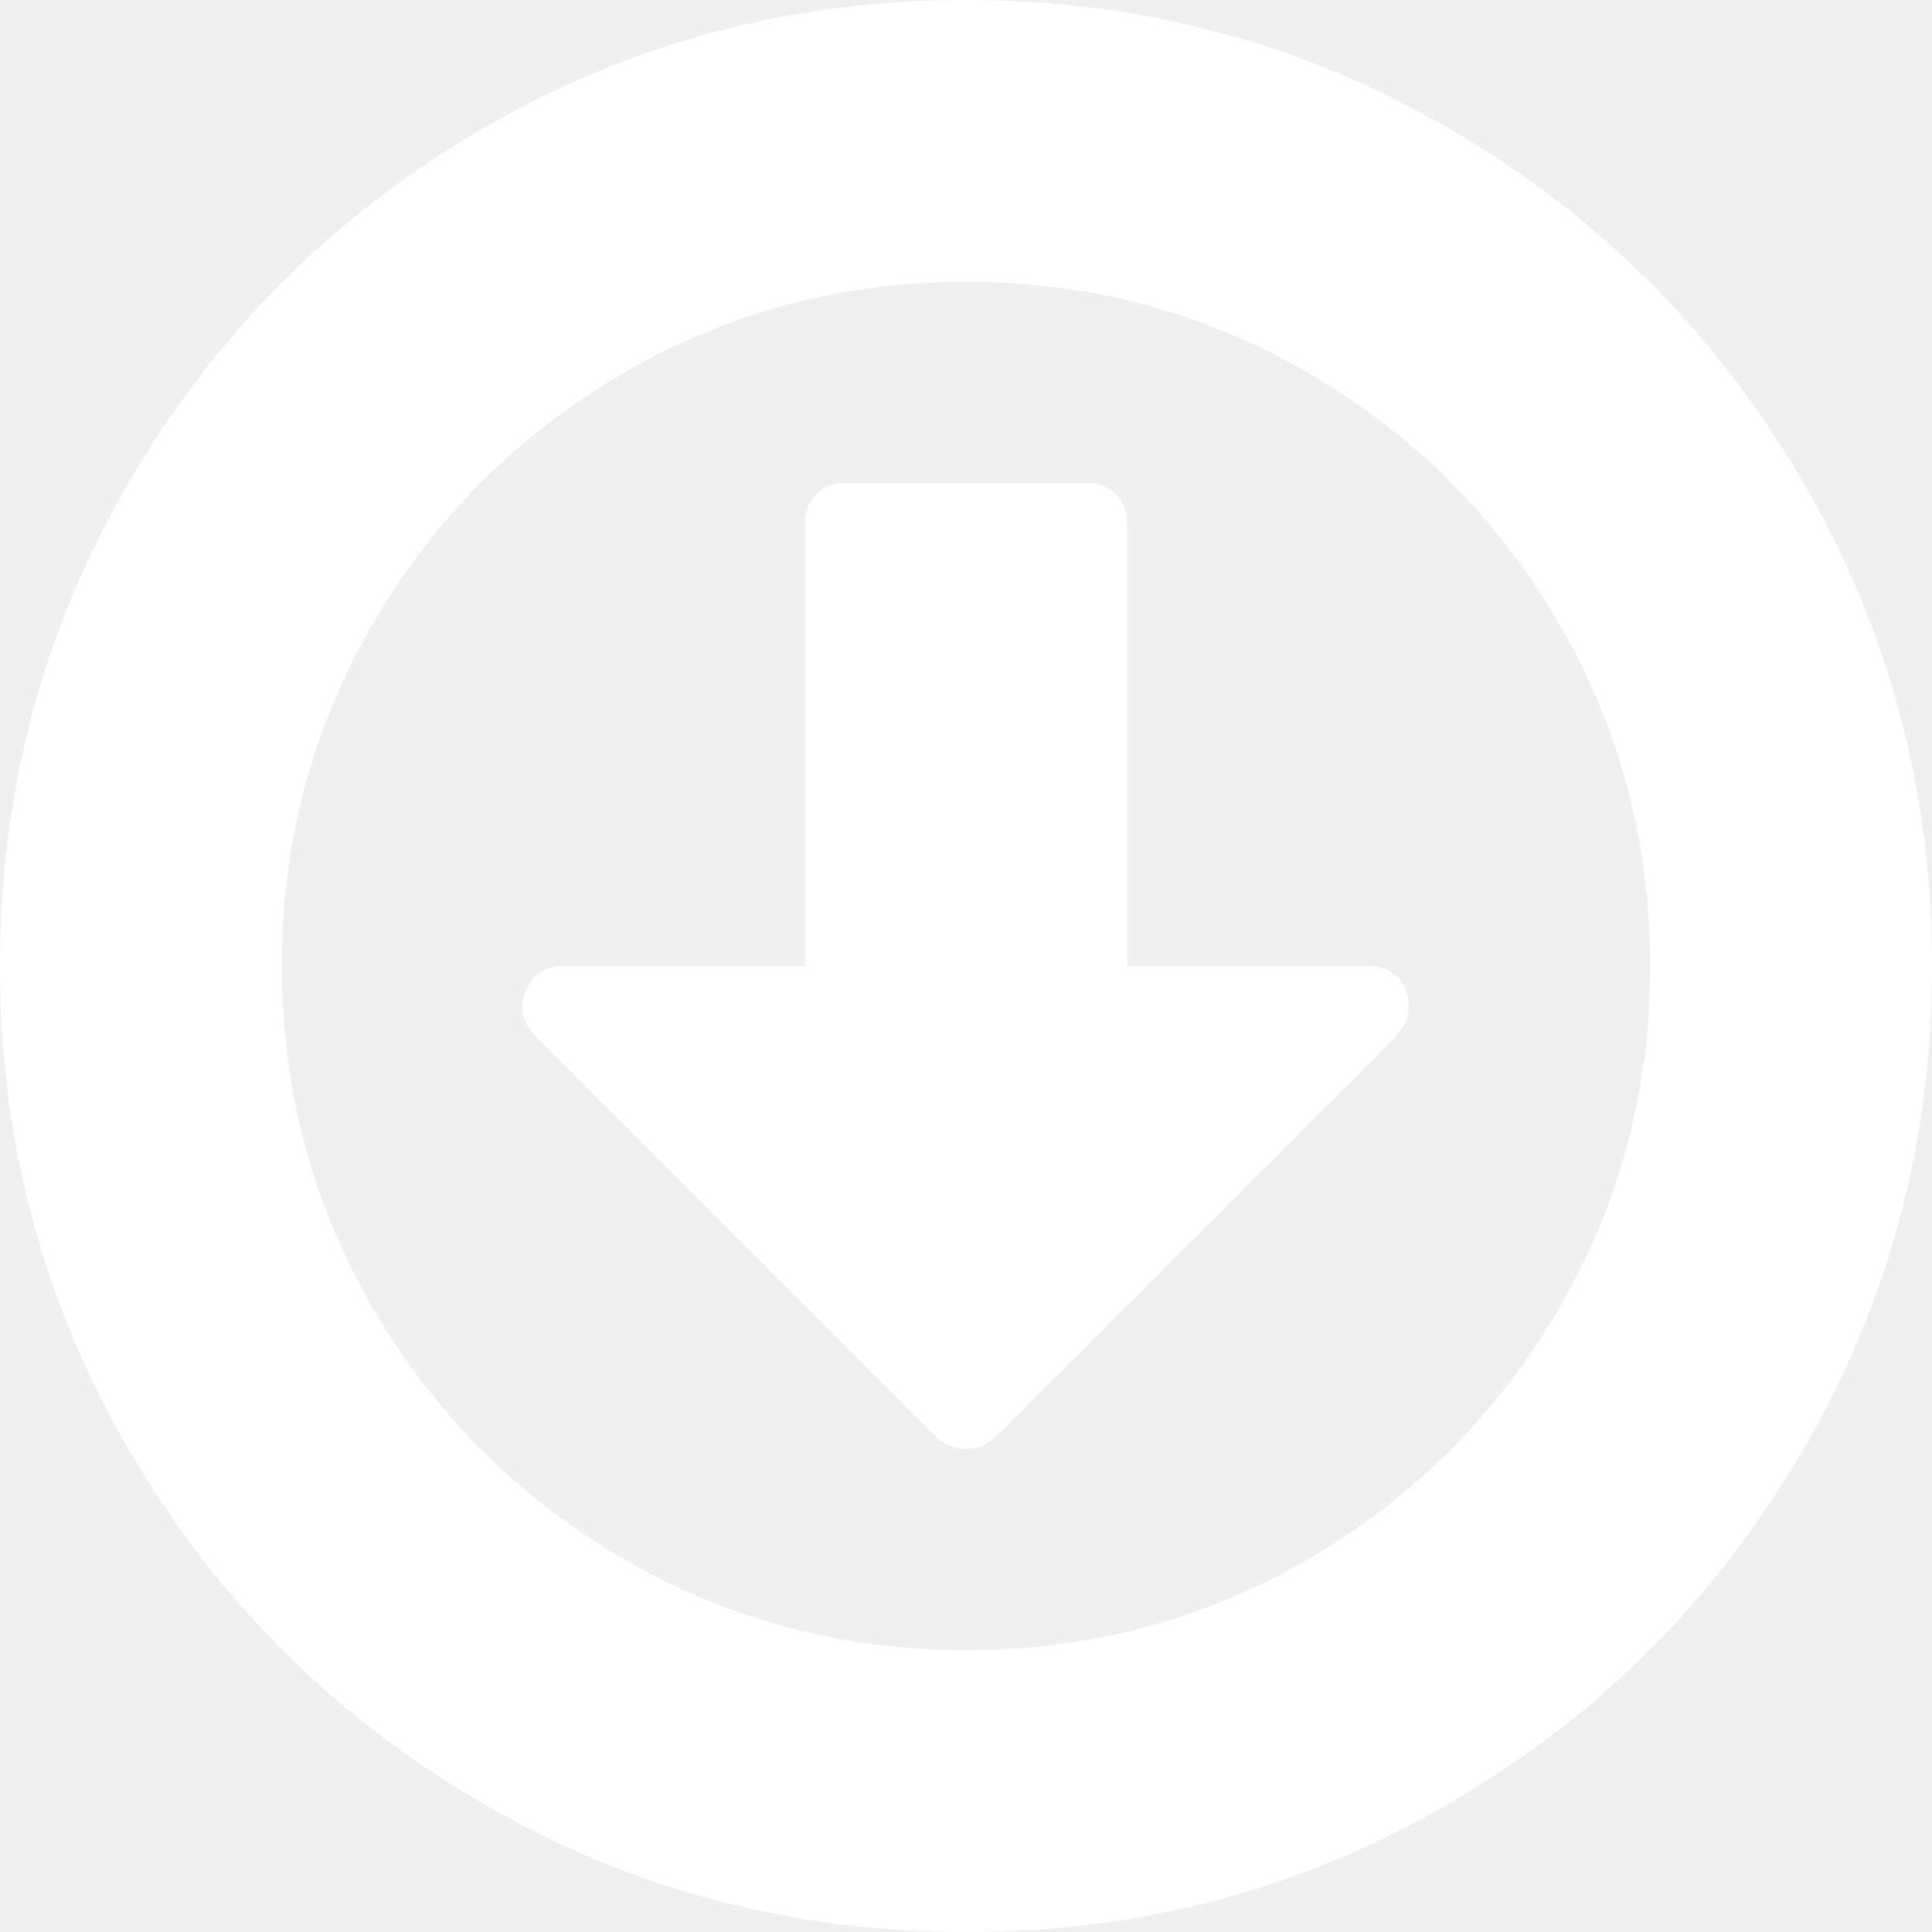
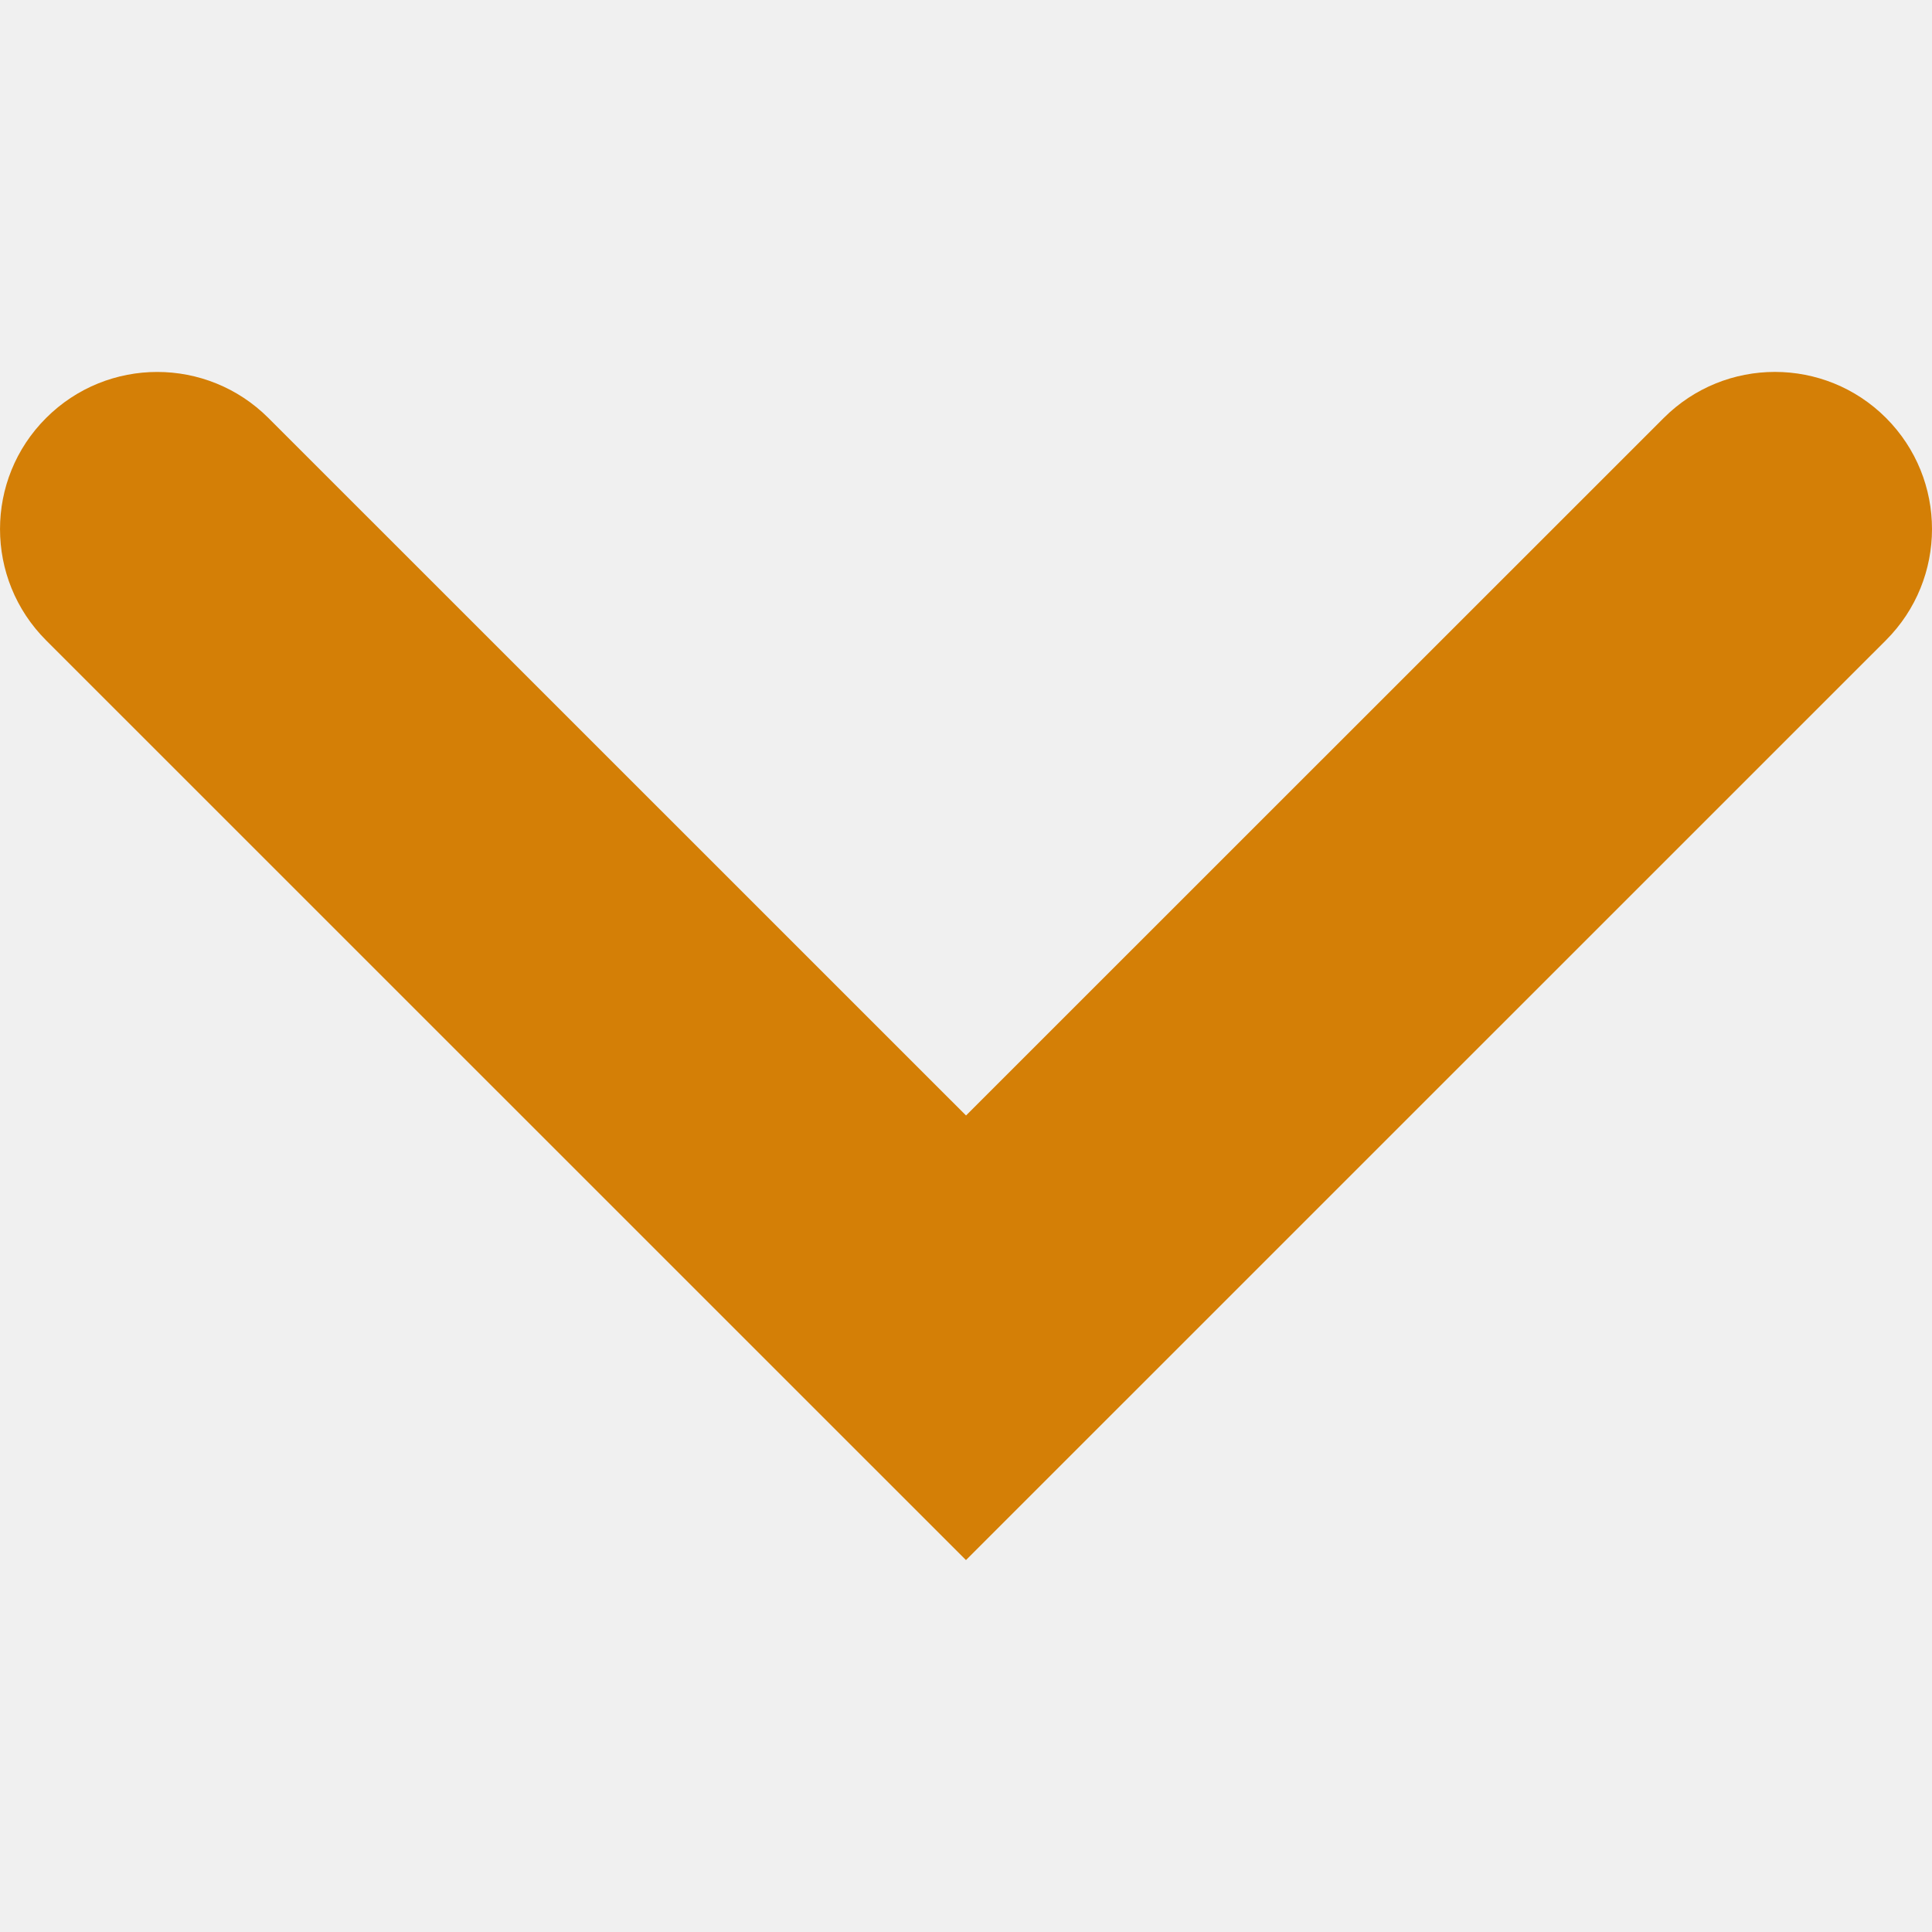
- <svg xmlns="http://www.w3.org/2000/svg" version="1.1" id="Capa_1" x="0px" y="0px" width="512px" height="512px" viewBox="0 0 438.533 438.533" style="enable-background:new 0 0 438.533 438.533;" xml:space="preserve">
+ <svg xmlns="http://www.w3.org/2000/svg" version="1.1" id="Capa_1" x="0px" y="0px" width="512px" height="512px" viewBox="0 0 30.727 30.727" style="enable-background:new 0 0 30.727 30.727;" xml:space="preserve">
  <g>
    <g>
-       <g>
-         <path d="M409.133,109.203c-19.608-33.592-46.205-60.189-79.798-79.796C295.736,9.801,259.058,0,219.273,0    c-39.781,0-76.47,9.801-110.063,29.407c-33.595,19.604-60.192,46.201-79.8,79.796C9.801,142.8,0,179.489,0,219.267    c0,39.78,9.804,76.463,29.407,110.062c19.607,33.592,46.204,60.189,79.799,79.798c33.597,19.605,70.283,29.407,110.063,29.407    s76.47-9.802,110.065-29.407c33.593-19.602,60.189-46.206,79.795-79.798c19.603-33.596,29.403-70.284,29.403-110.062    C438.533,179.485,428.732,142.795,409.133,109.203z M353.742,297.208c-13.894,23.791-32.736,42.633-56.527,56.534    c-23.791,13.894-49.771,20.834-77.945,20.834c-28.167,0-54.149-6.94-77.943-20.834c-23.791-13.901-42.633-32.743-56.527-56.534    c-13.897-23.791-20.843-49.772-20.843-77.941c0-28.171,6.949-54.152,20.843-77.943c13.891-23.791,32.738-42.637,56.527-56.53    c23.791-13.895,49.772-20.84,77.943-20.84c28.173,0,54.154,6.945,77.945,20.84c23.791,13.894,42.634,32.739,56.527,56.53    c13.895,23.791,20.838,49.772,20.838,77.943C374.58,247.436,367.637,273.417,353.742,297.208z" data-original="#000000" class="active-path" data-old_color="#000000" fill="#FFFFFF" />
-         <path d="M310.633,219.267H255.82V118.763c0-2.666-0.862-4.853-2.573-6.567c-1.704-1.709-3.895-2.568-6.557-2.568h-54.823    c-2.664,0-4.854,0.859-6.567,2.568c-1.714,1.715-2.57,3.901-2.57,6.567v100.5h-54.819c-4.186,0-7.042,1.905-8.566,5.709    c-1.524,3.621-0.854,6.947,1.999,9.996l91.363,91.361c2.096,1.711,4.283,2.567,6.567,2.567c2.281,0,4.471-0.856,6.569-2.567    l91.077-91.073c1.902-2.283,2.851-4.576,2.851-6.852c0-2.662-0.855-4.853-2.573-6.57    C315.489,220.122,313.299,219.267,310.633,219.267z" data-original="#000000" class="active-path" data-old_color="#000000" fill="#FFFFFF" />
-       </g>
+       <path d="M29.994,10.183L15.363,24.812L0.733,10.184c-0.977-0.978-0.977-2.561,0-3.536c0.977-0.977,2.559-0.976,3.536,0   l11.095,11.093L26.461,6.647c0.977-0.976,2.559-0.976,3.535,0C30.971,7.624,30.971,9.206,29.994,10.183z" data-original="#000000" class="active-path" data-old_color="#000000" fill="#D47F06" />
    </g>
  </g>
</svg>
